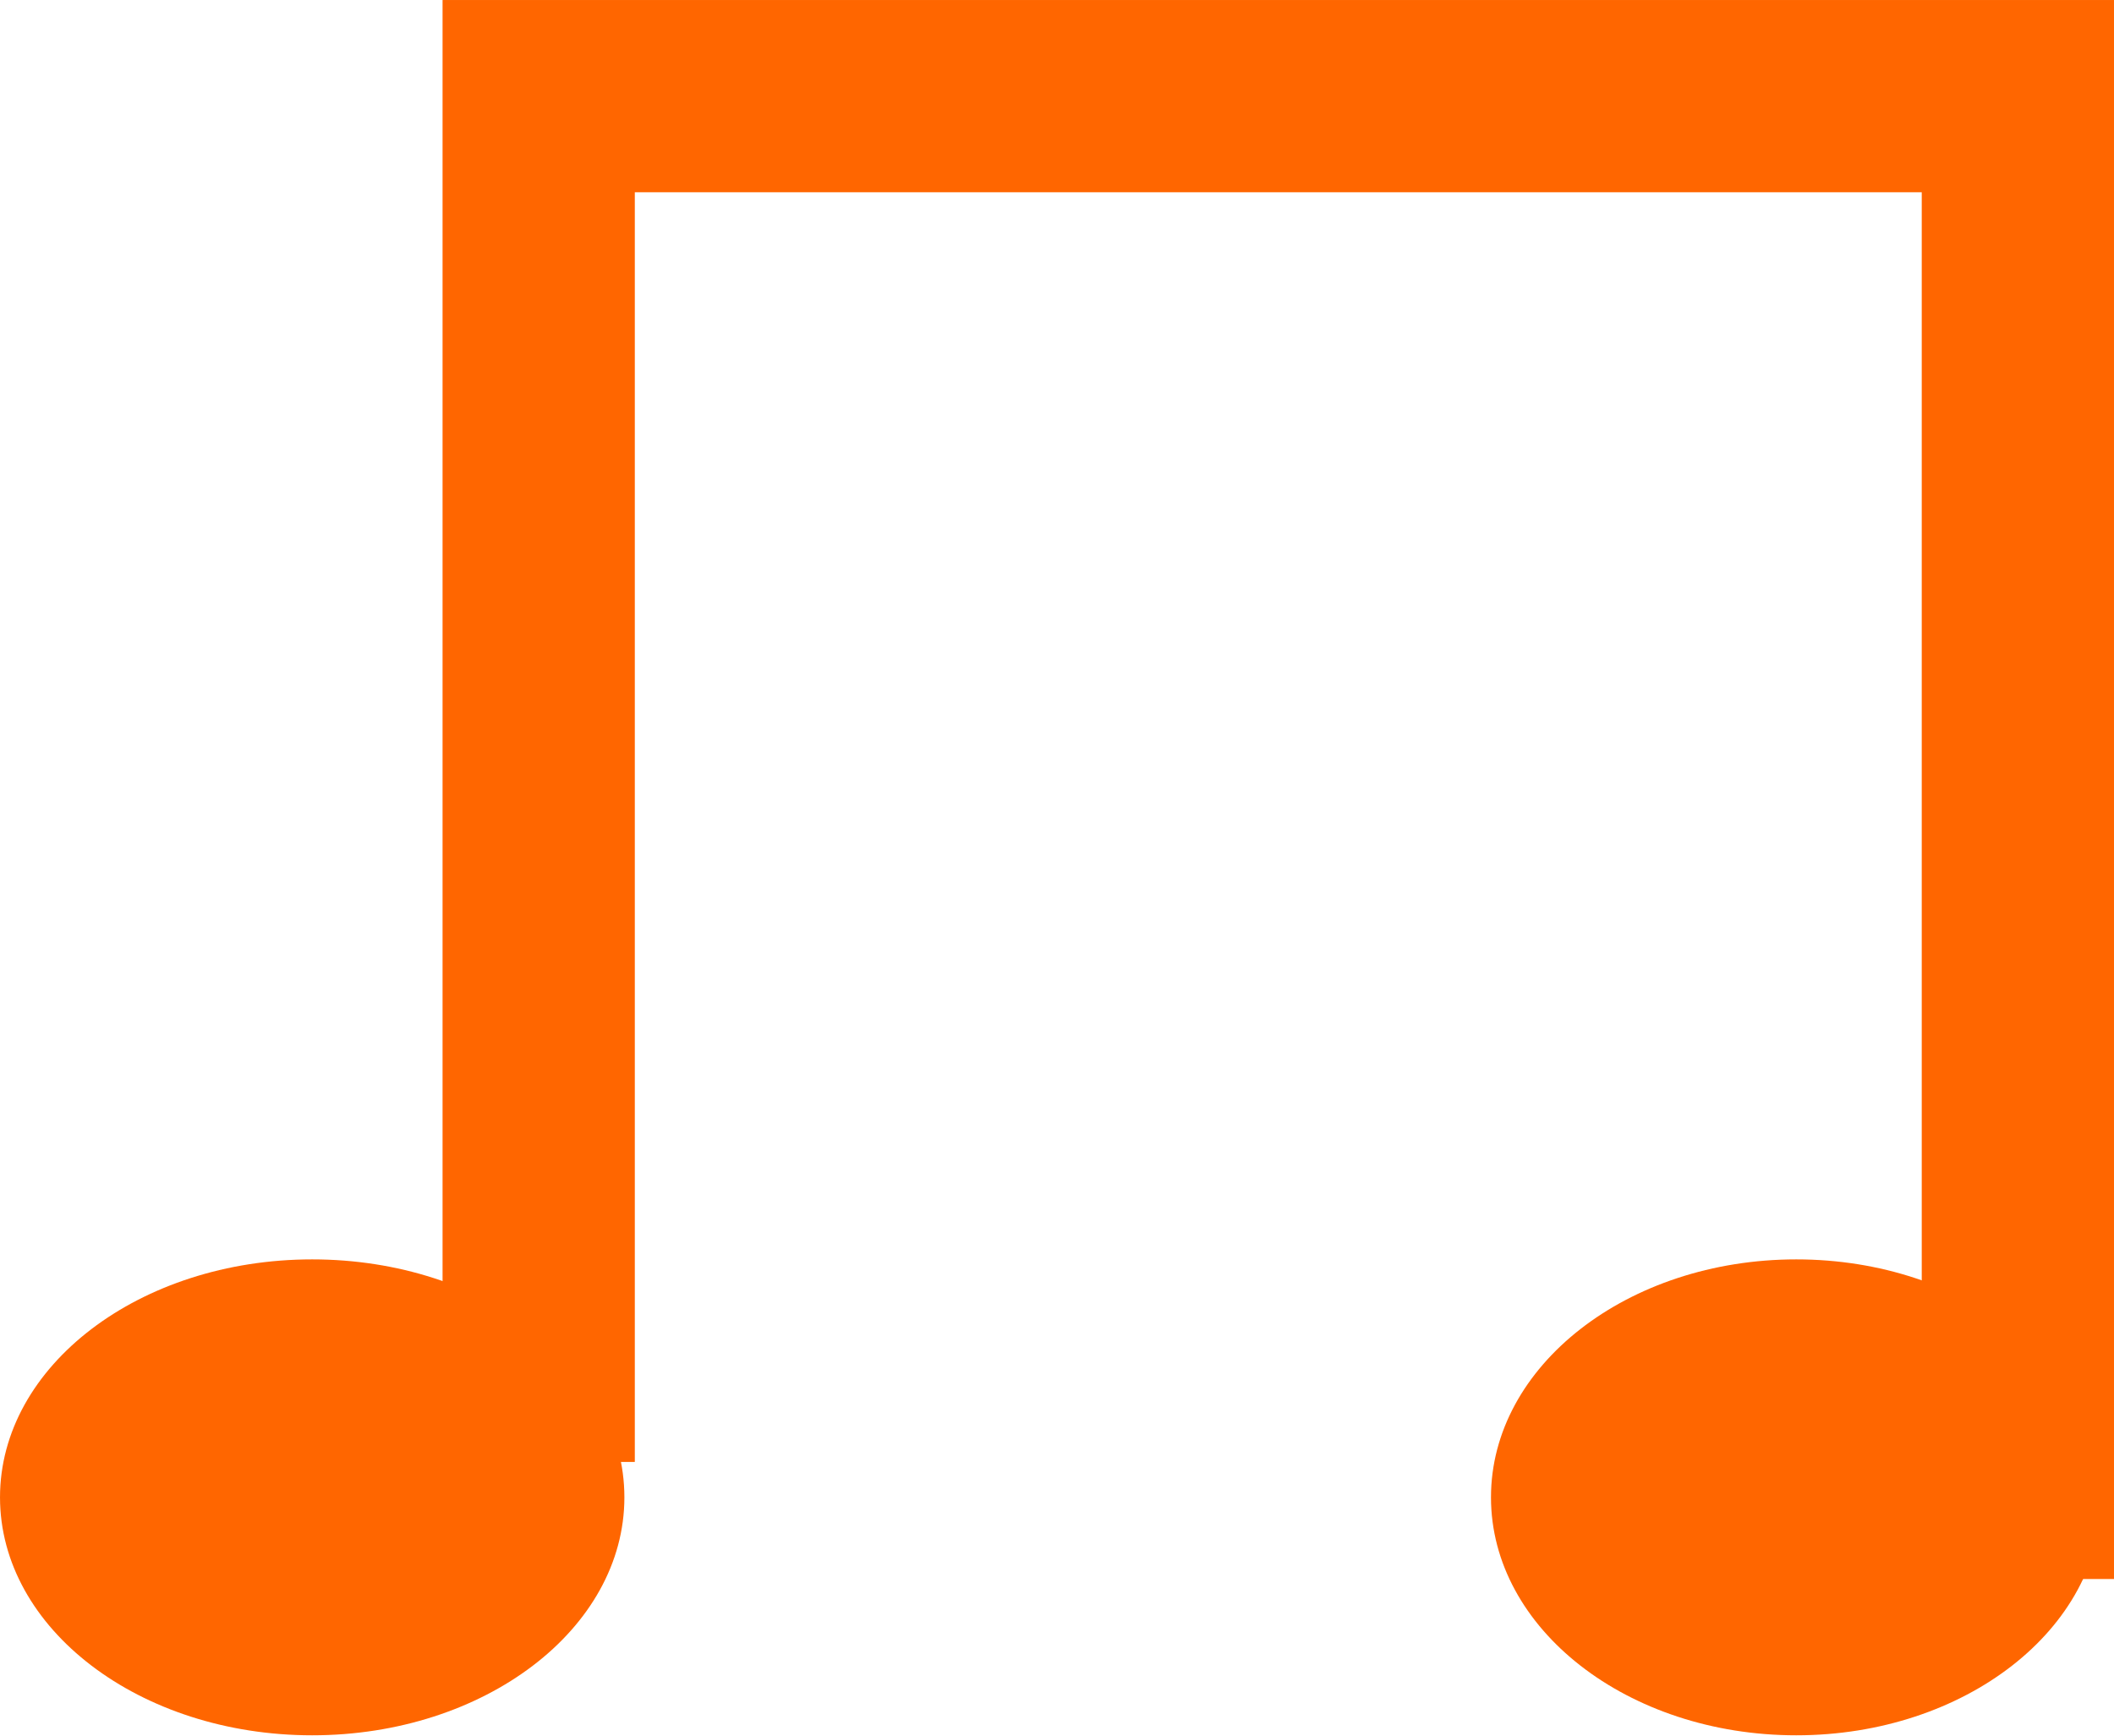
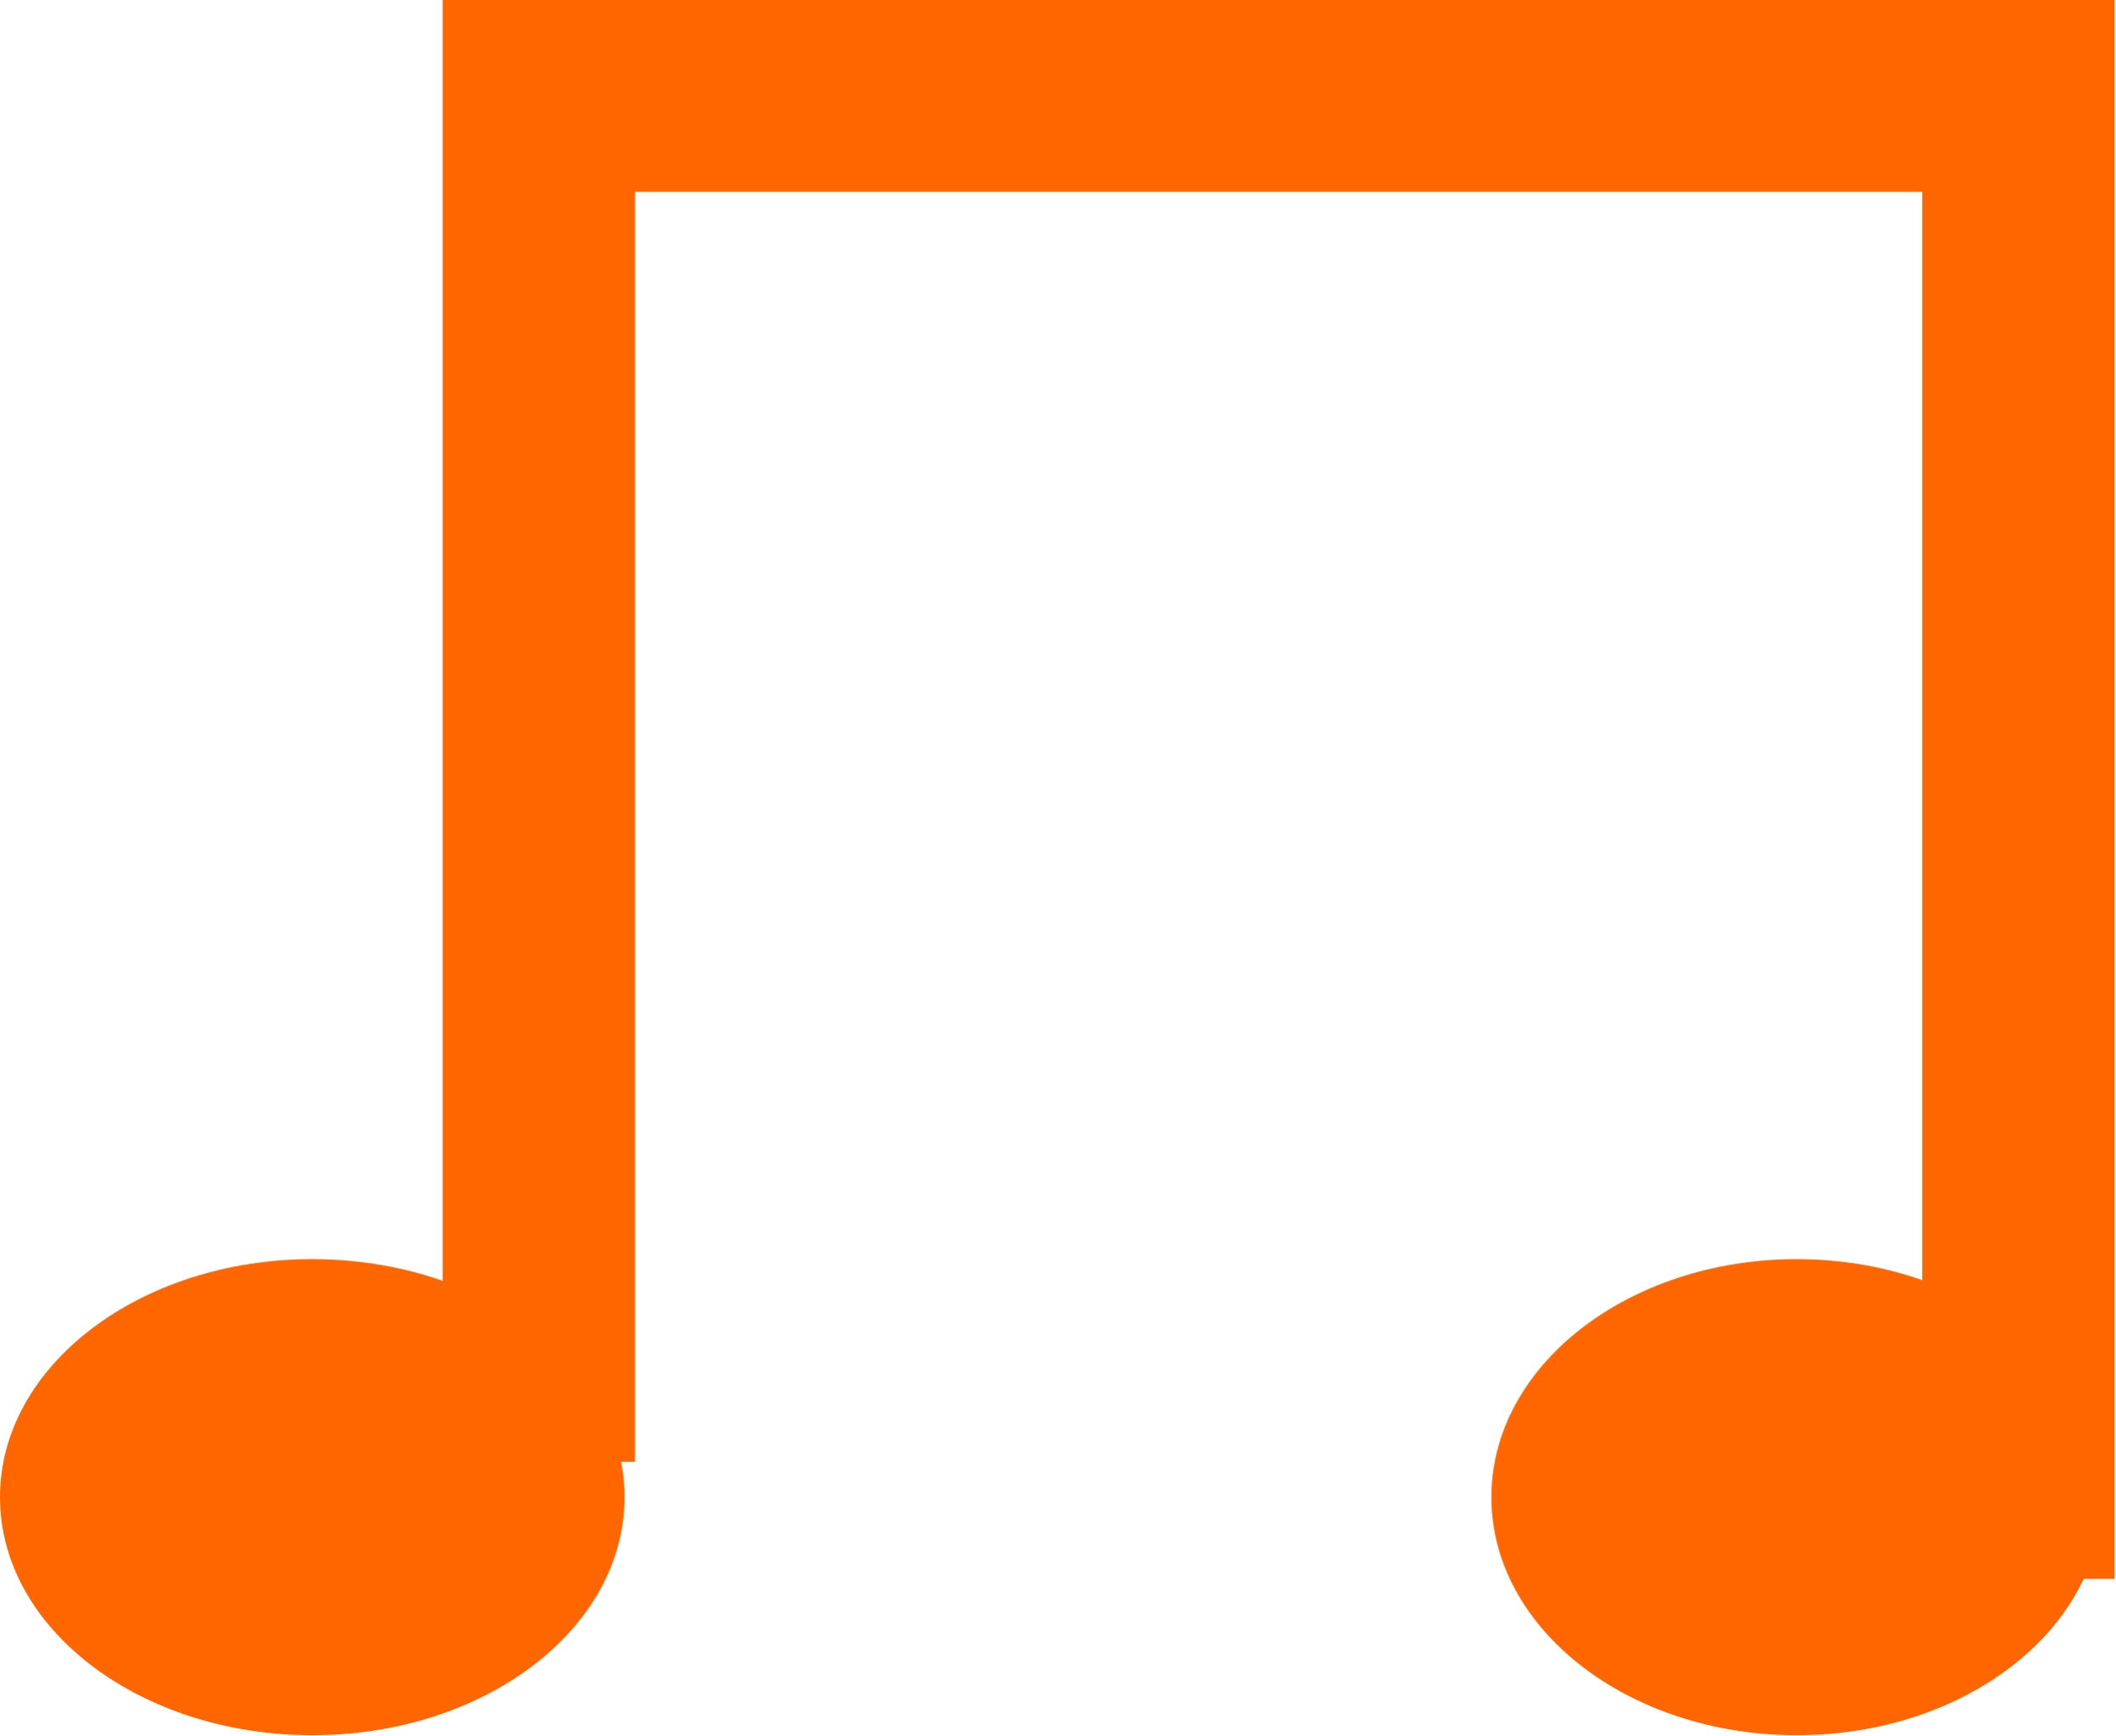
- <svg xmlns="http://www.w3.org/2000/svg" width="55.849" height="45.845" id="svg2" version="1.1">
+ <svg xmlns="http://www.w3.org/2000/svg" width="279.316" height="229.159" id="svg2" version="1.1">
  <defs id="defs4" />
-   <g id="layer1" transform="translate(-190.8556,-781.2682)">
-     <path transform="matrix(0.679527,0,0,0.5136083,-17.25945,800.1192)" style="fill:#ff6600;fill-opacity:1;stroke:none" id="path3981-7" d="m 387.969,40.317 c 0,6.76 -5.314,12.24 -11.869,12.24 -6.555,0 -11.869,-5.48 -11.869,-12.24 0,-6.76 5.314,-12.24 11.869,-12.24 6.555,0 11.869,5.48 11.869,12.24 z" />
-     <path style="fill:#ff6600;fill-opacity:1;stroke:none" id="path3981" d="m 387.969,40.317 c 0,6.76 -5.314,12.24 -11.869,12.24 -6.555,0 -11.869,-5.48 -11.869,-12.24 0,-6.76 5.314,-12.24 11.869,-12.24 6.555,0 11.869,5.48 11.869,12.24 z" transform="matrix(0.6948819,0,0,0.5136083,-62.24163,800.1192)" />
-     <path style="fill:none;stroke:#ff6600;stroke-width:5.079;stroke-linecap:butt;stroke-linejoin:miter;stroke-miterlimit:4;stroke-opacity:1;stroke-dasharray:none" d="m 205.087,819.891 0,-36.083 39.078,0 0,39.176" id="path4001" />
+   <g id="layer1" transform="translate(-79.15766,-689.6437)">
+     <g id="g2985" transform="matrix(5,0,0,5,-875.1206,-3216.762)">
+       <path d="m 387.969,40.317 c 0,6.76 -5.314,12.24 -11.869,12.24 -6.555,0 -11.869,-5.48 -11.869,-12.24 0,-6.76 5.314,-12.24 11.869,-12.24 6.555,0 11.869,5.48 11.869,12.24 z" id="path3981-7" style="fill:#ff6600;fill-opacity:1;stroke:none" transform="matrix(0.679527,0,0,0.5136083,-17.25945,800.1192)" />
+       <path transform="matrix(0.6948819,0,0,0.5136083,-62.24163,800.1192)" d="m 387.969,40.317 c 0,6.76 -5.314,12.24 -11.869,12.24 -6.555,0 -11.869,-5.48 -11.869,-12.24 0,-6.76 5.314,-12.24 11.869,-12.24 6.555,0 11.869,5.48 11.869,12.24 z" id="path3981" style="fill:#ff6600;fill-opacity:1;stroke:none" />
+       <path id="path4001" d="m 205.087,819.891 0,-36.083 39.078,0 0,39.176" style="fill:none;stroke:#ff6600;stroke-width:5.079;stroke-linecap:butt;stroke-linejoin:miter;stroke-miterlimit:4;stroke-opacity:1;stroke-dasharray:none" />
+     </g>
  </g>
</svg>
